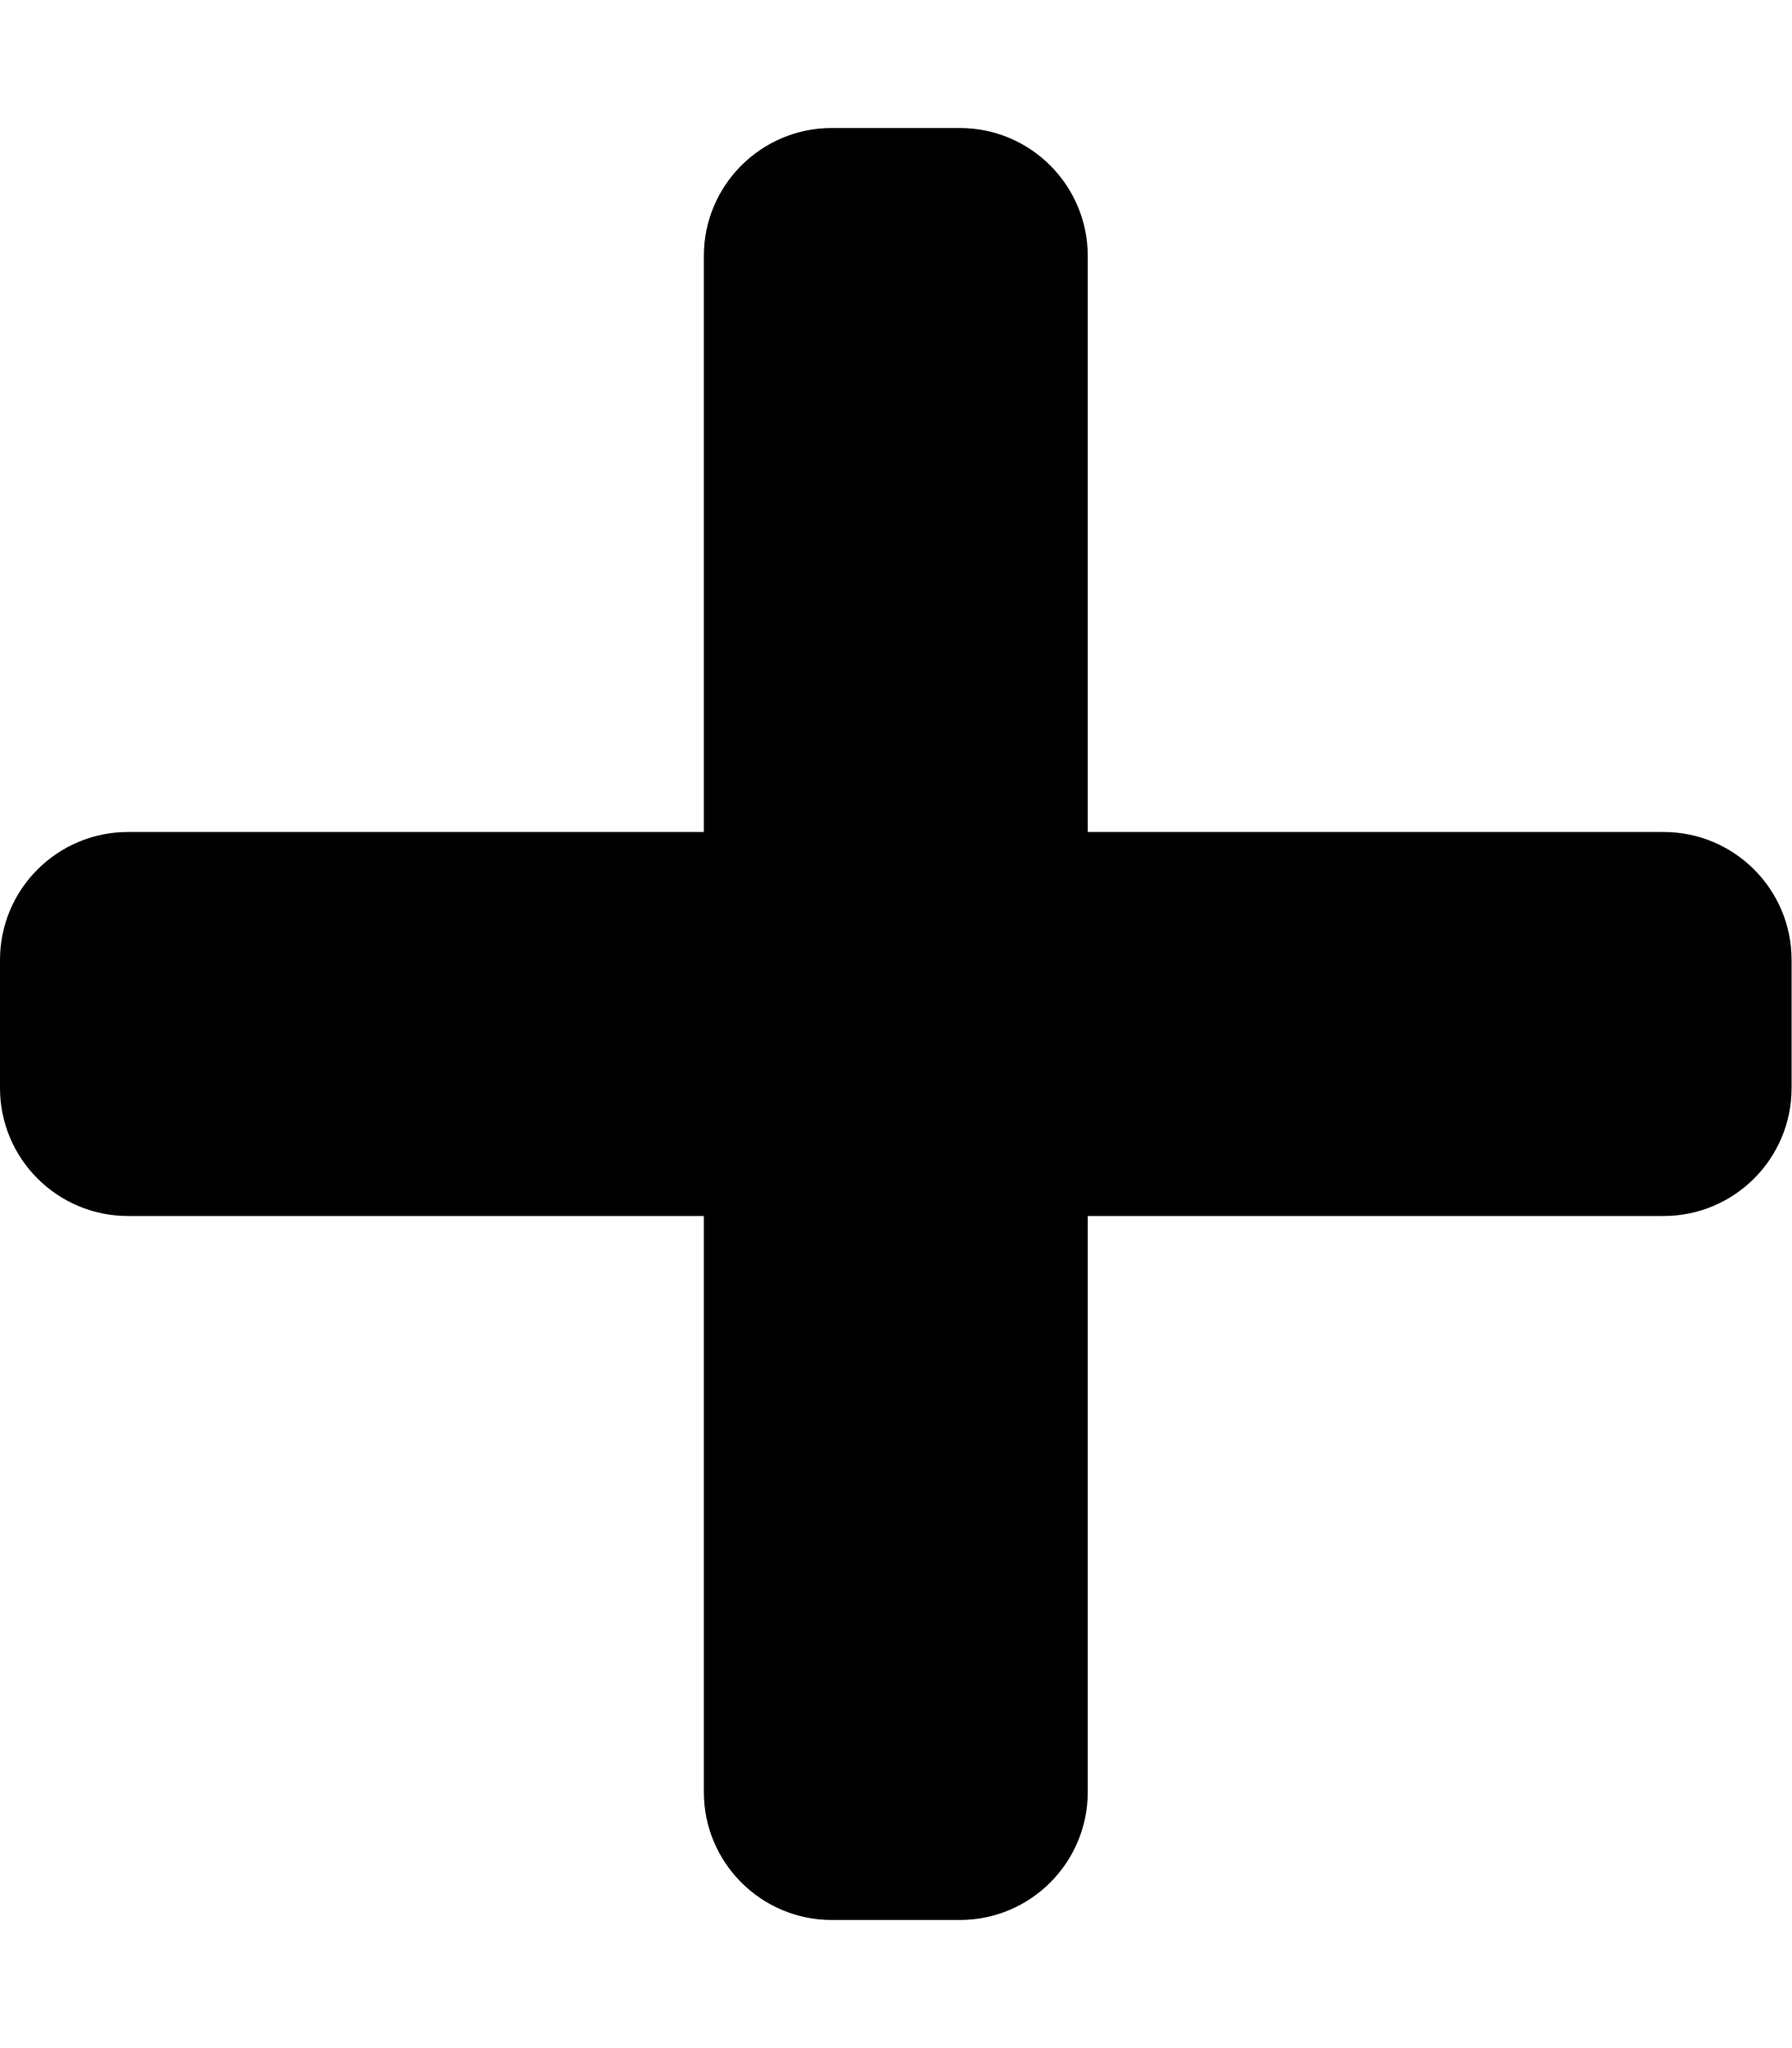
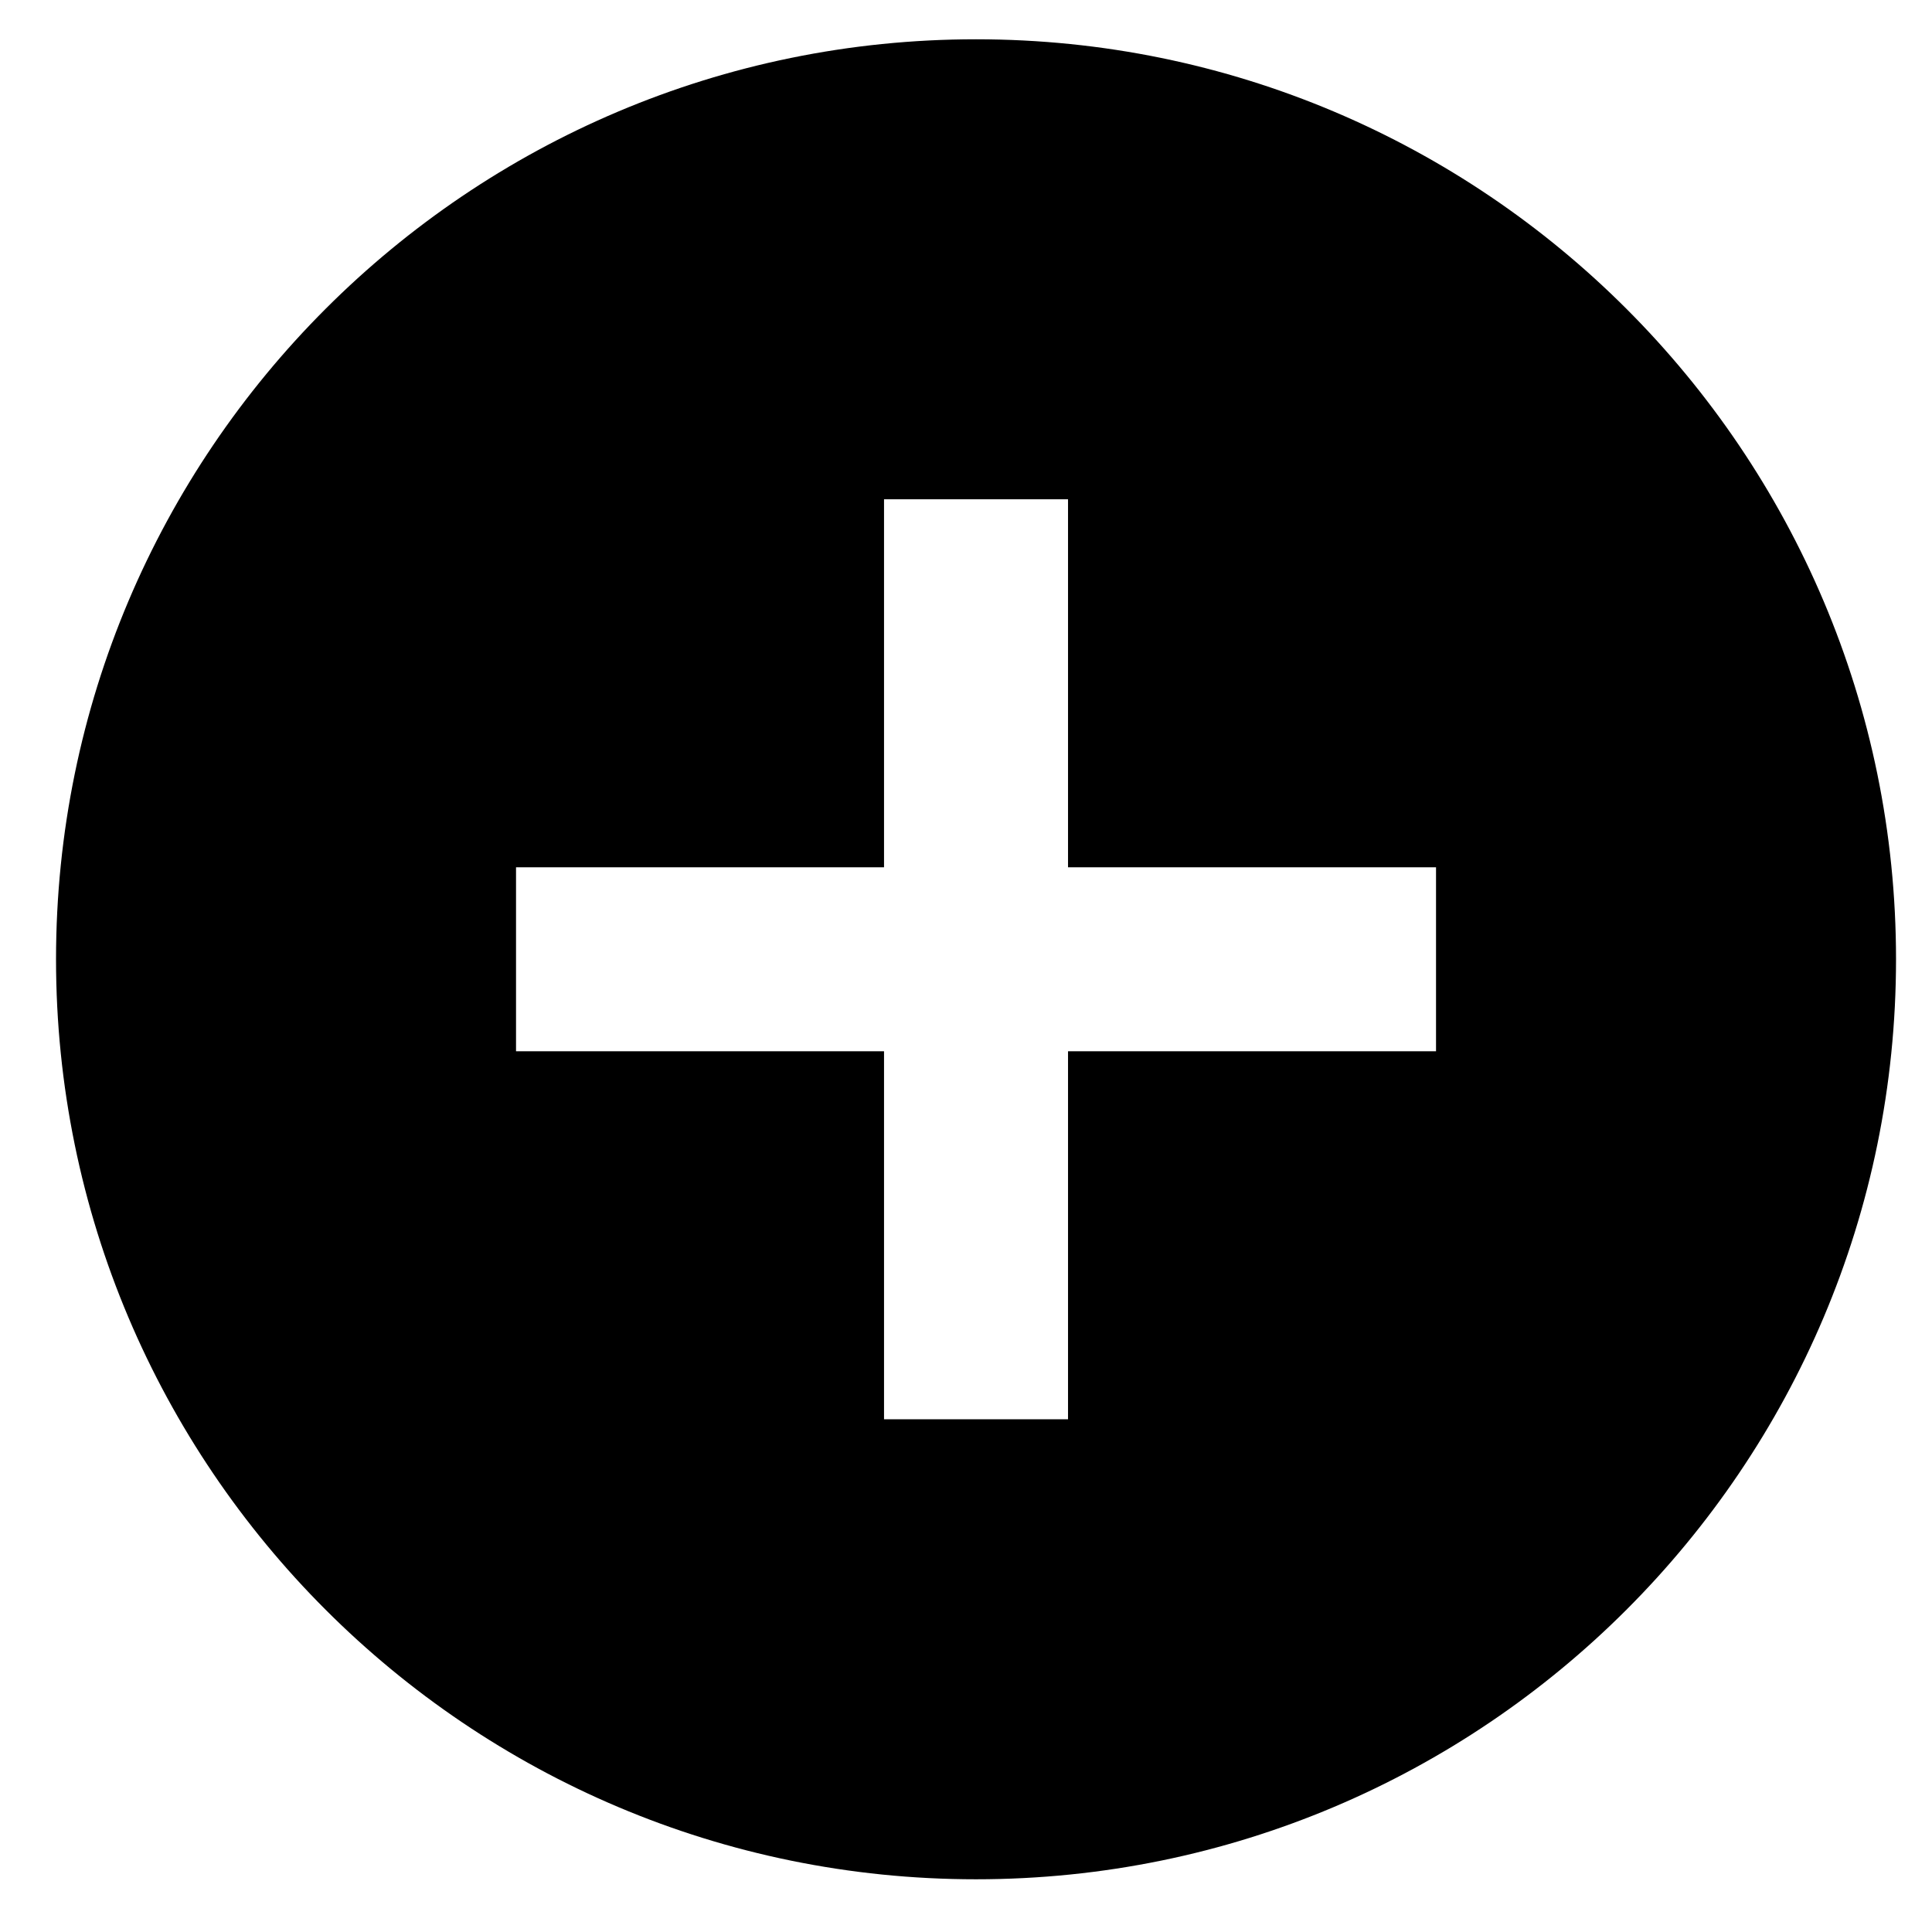
- <svg xmlns="http://www.w3.org/2000/svg" aria-hidden="true" focusable="false" data-prefix="fas" data-icon="plus" class="svg-inline--fa fa-plus fa-w-14" role="img" viewBox="0 0 448 512">
-   <path fill="currentColor" d="M416 208H272V64c0-17.67-14.33-32-32-32h-32c-17.67 0-32 14.33-32 32v144H32c-17.67 0-32 14.33-32 32v32c0 17.67 14.33 32 32 32h144v144c0 17.67 14.33 32 32 32h32c17.67 0 32-14.33 32-32V304h144c17.67 0 32-14.33 32-32v-32c0-17.67-14.33-32-32-32z" />
+ <svg xmlns="http://www.w3.org/2000/svg" width="21" height="21" viewBox="0 0 21 21" fill="none">
+   <path d="M10.609 0.427C5.089 0.427 0.609 4.907 0.609 10.427C0.609 15.947 5.089 20.427 10.609 20.427C16.129 20.427 20.609 15.947 20.609 10.427C20.609 4.907 16.129 0.427 10.609 0.427ZM15.609 11.427H11.609V15.427H9.609V11.427H5.609V9.427H9.609V5.427H11.609V9.427H15.609V11.427Z" fill="black" />
</svg>
